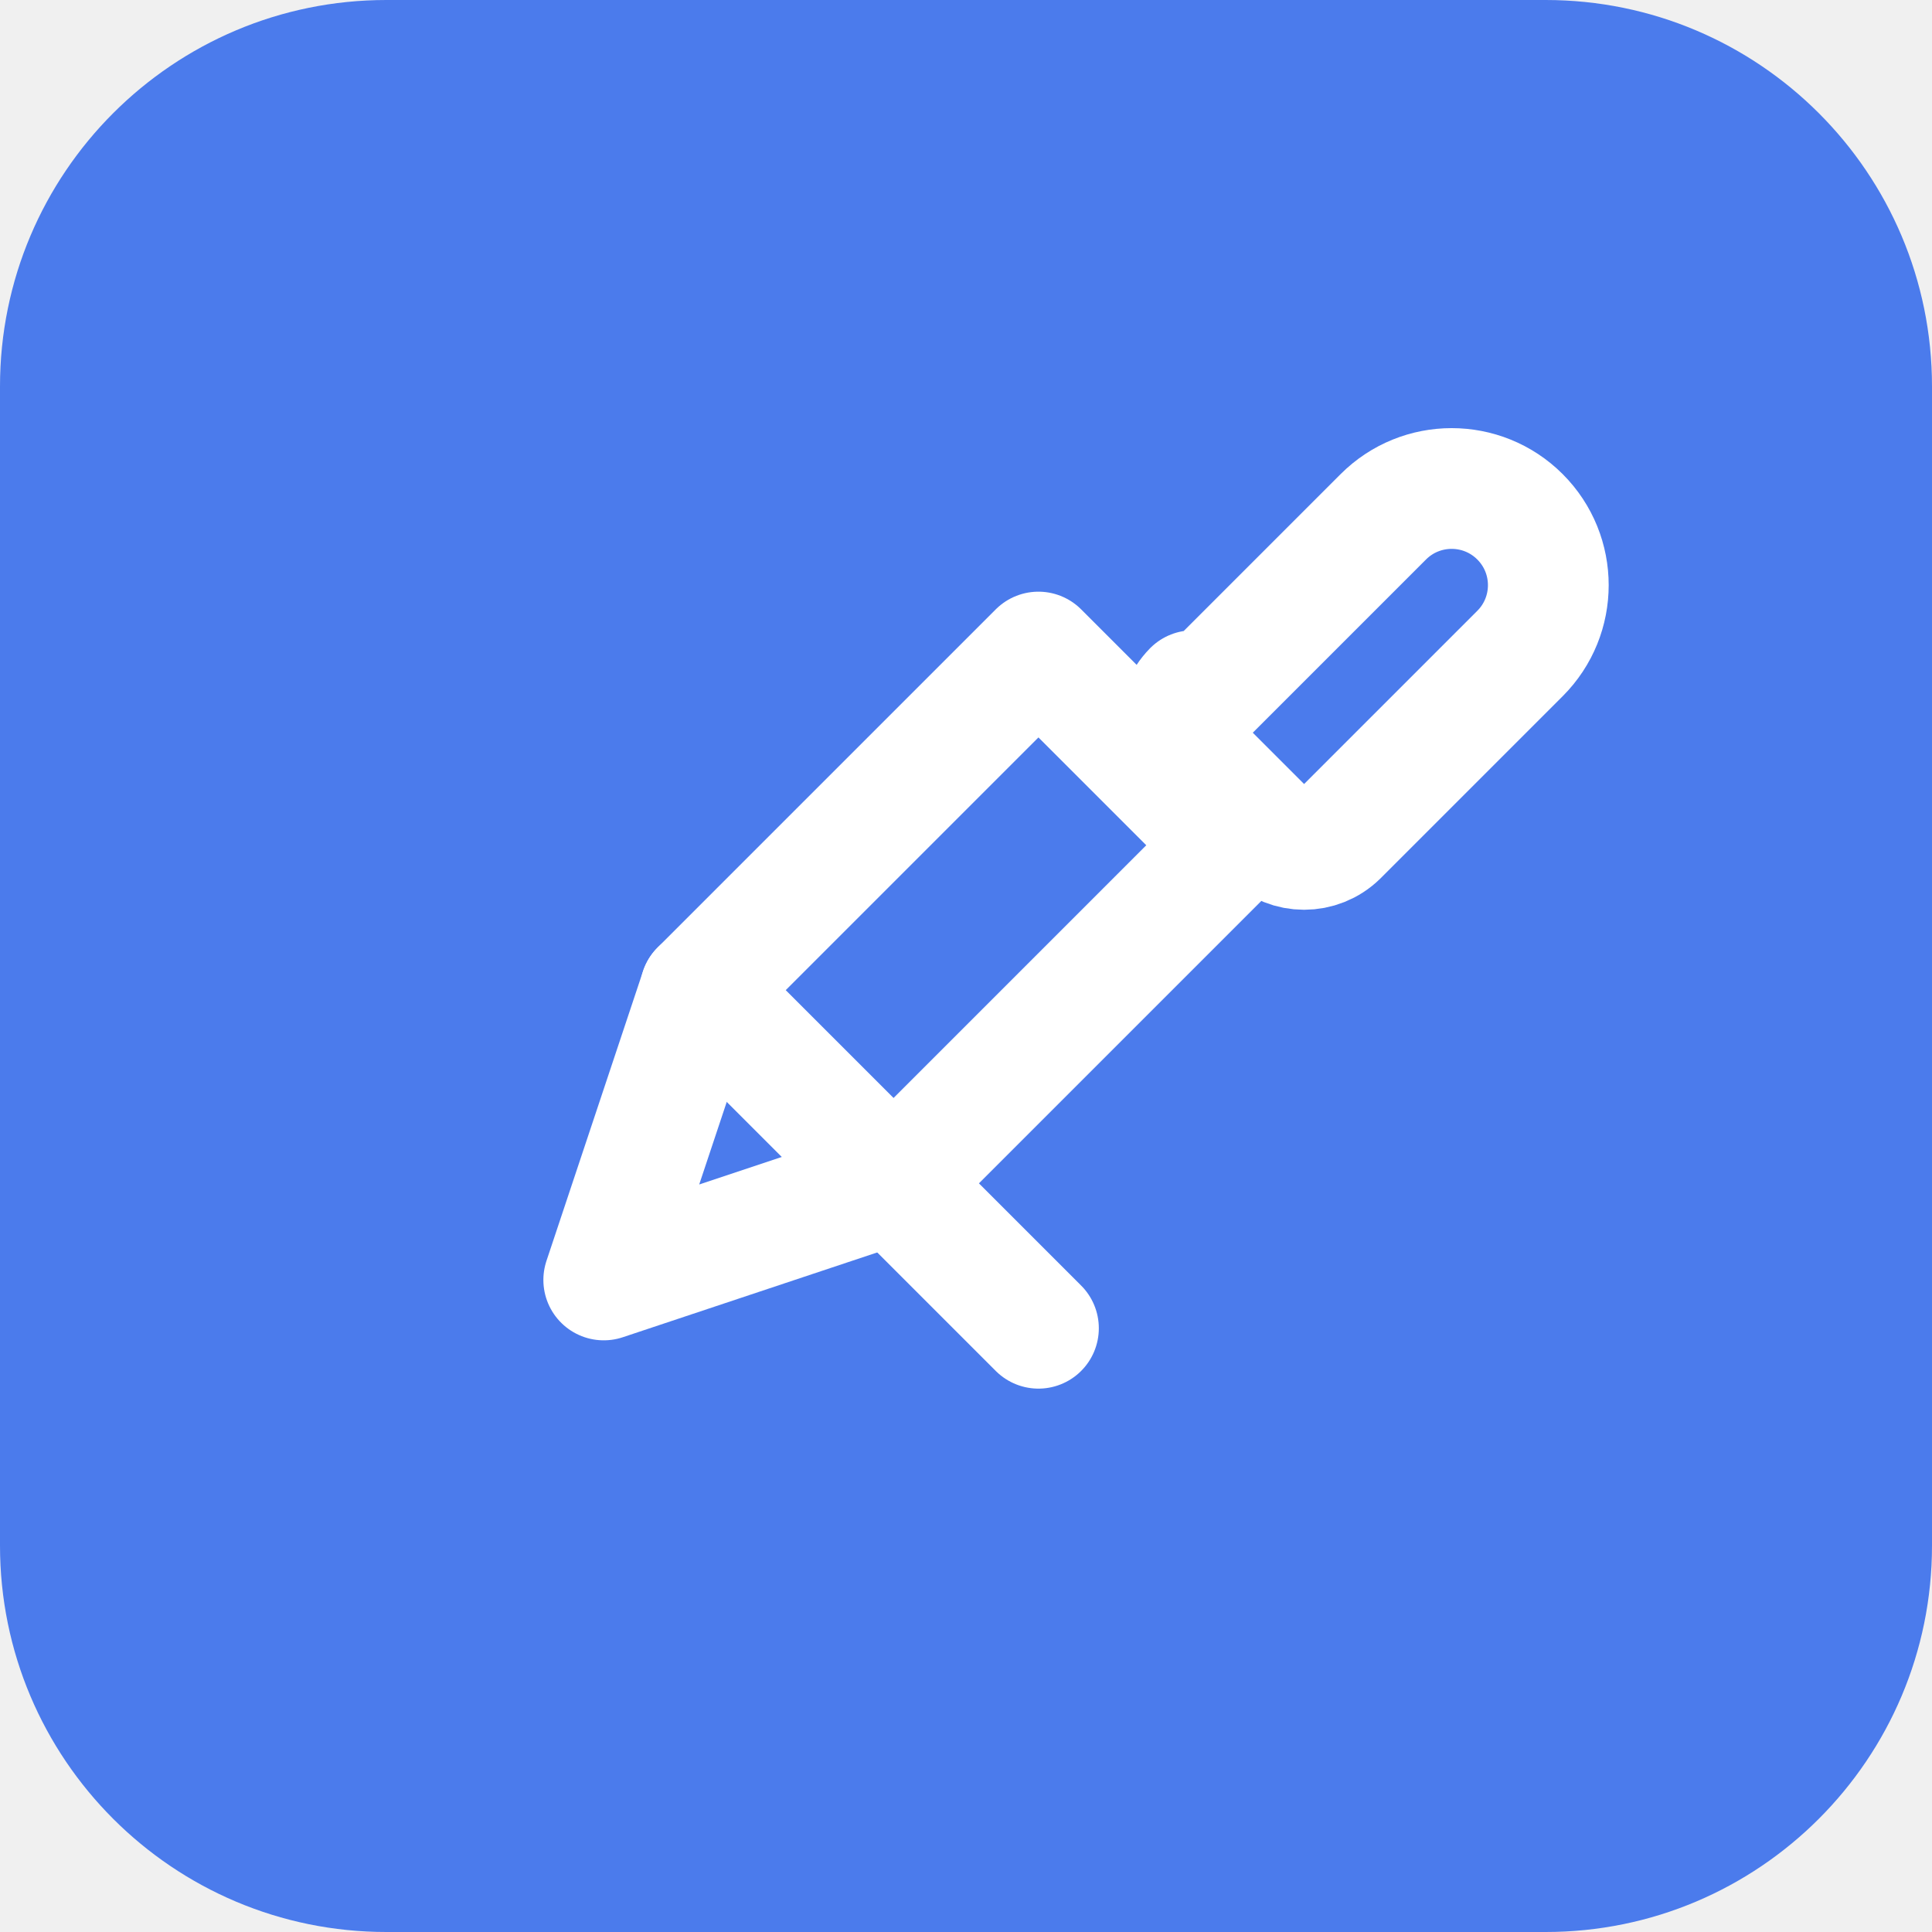
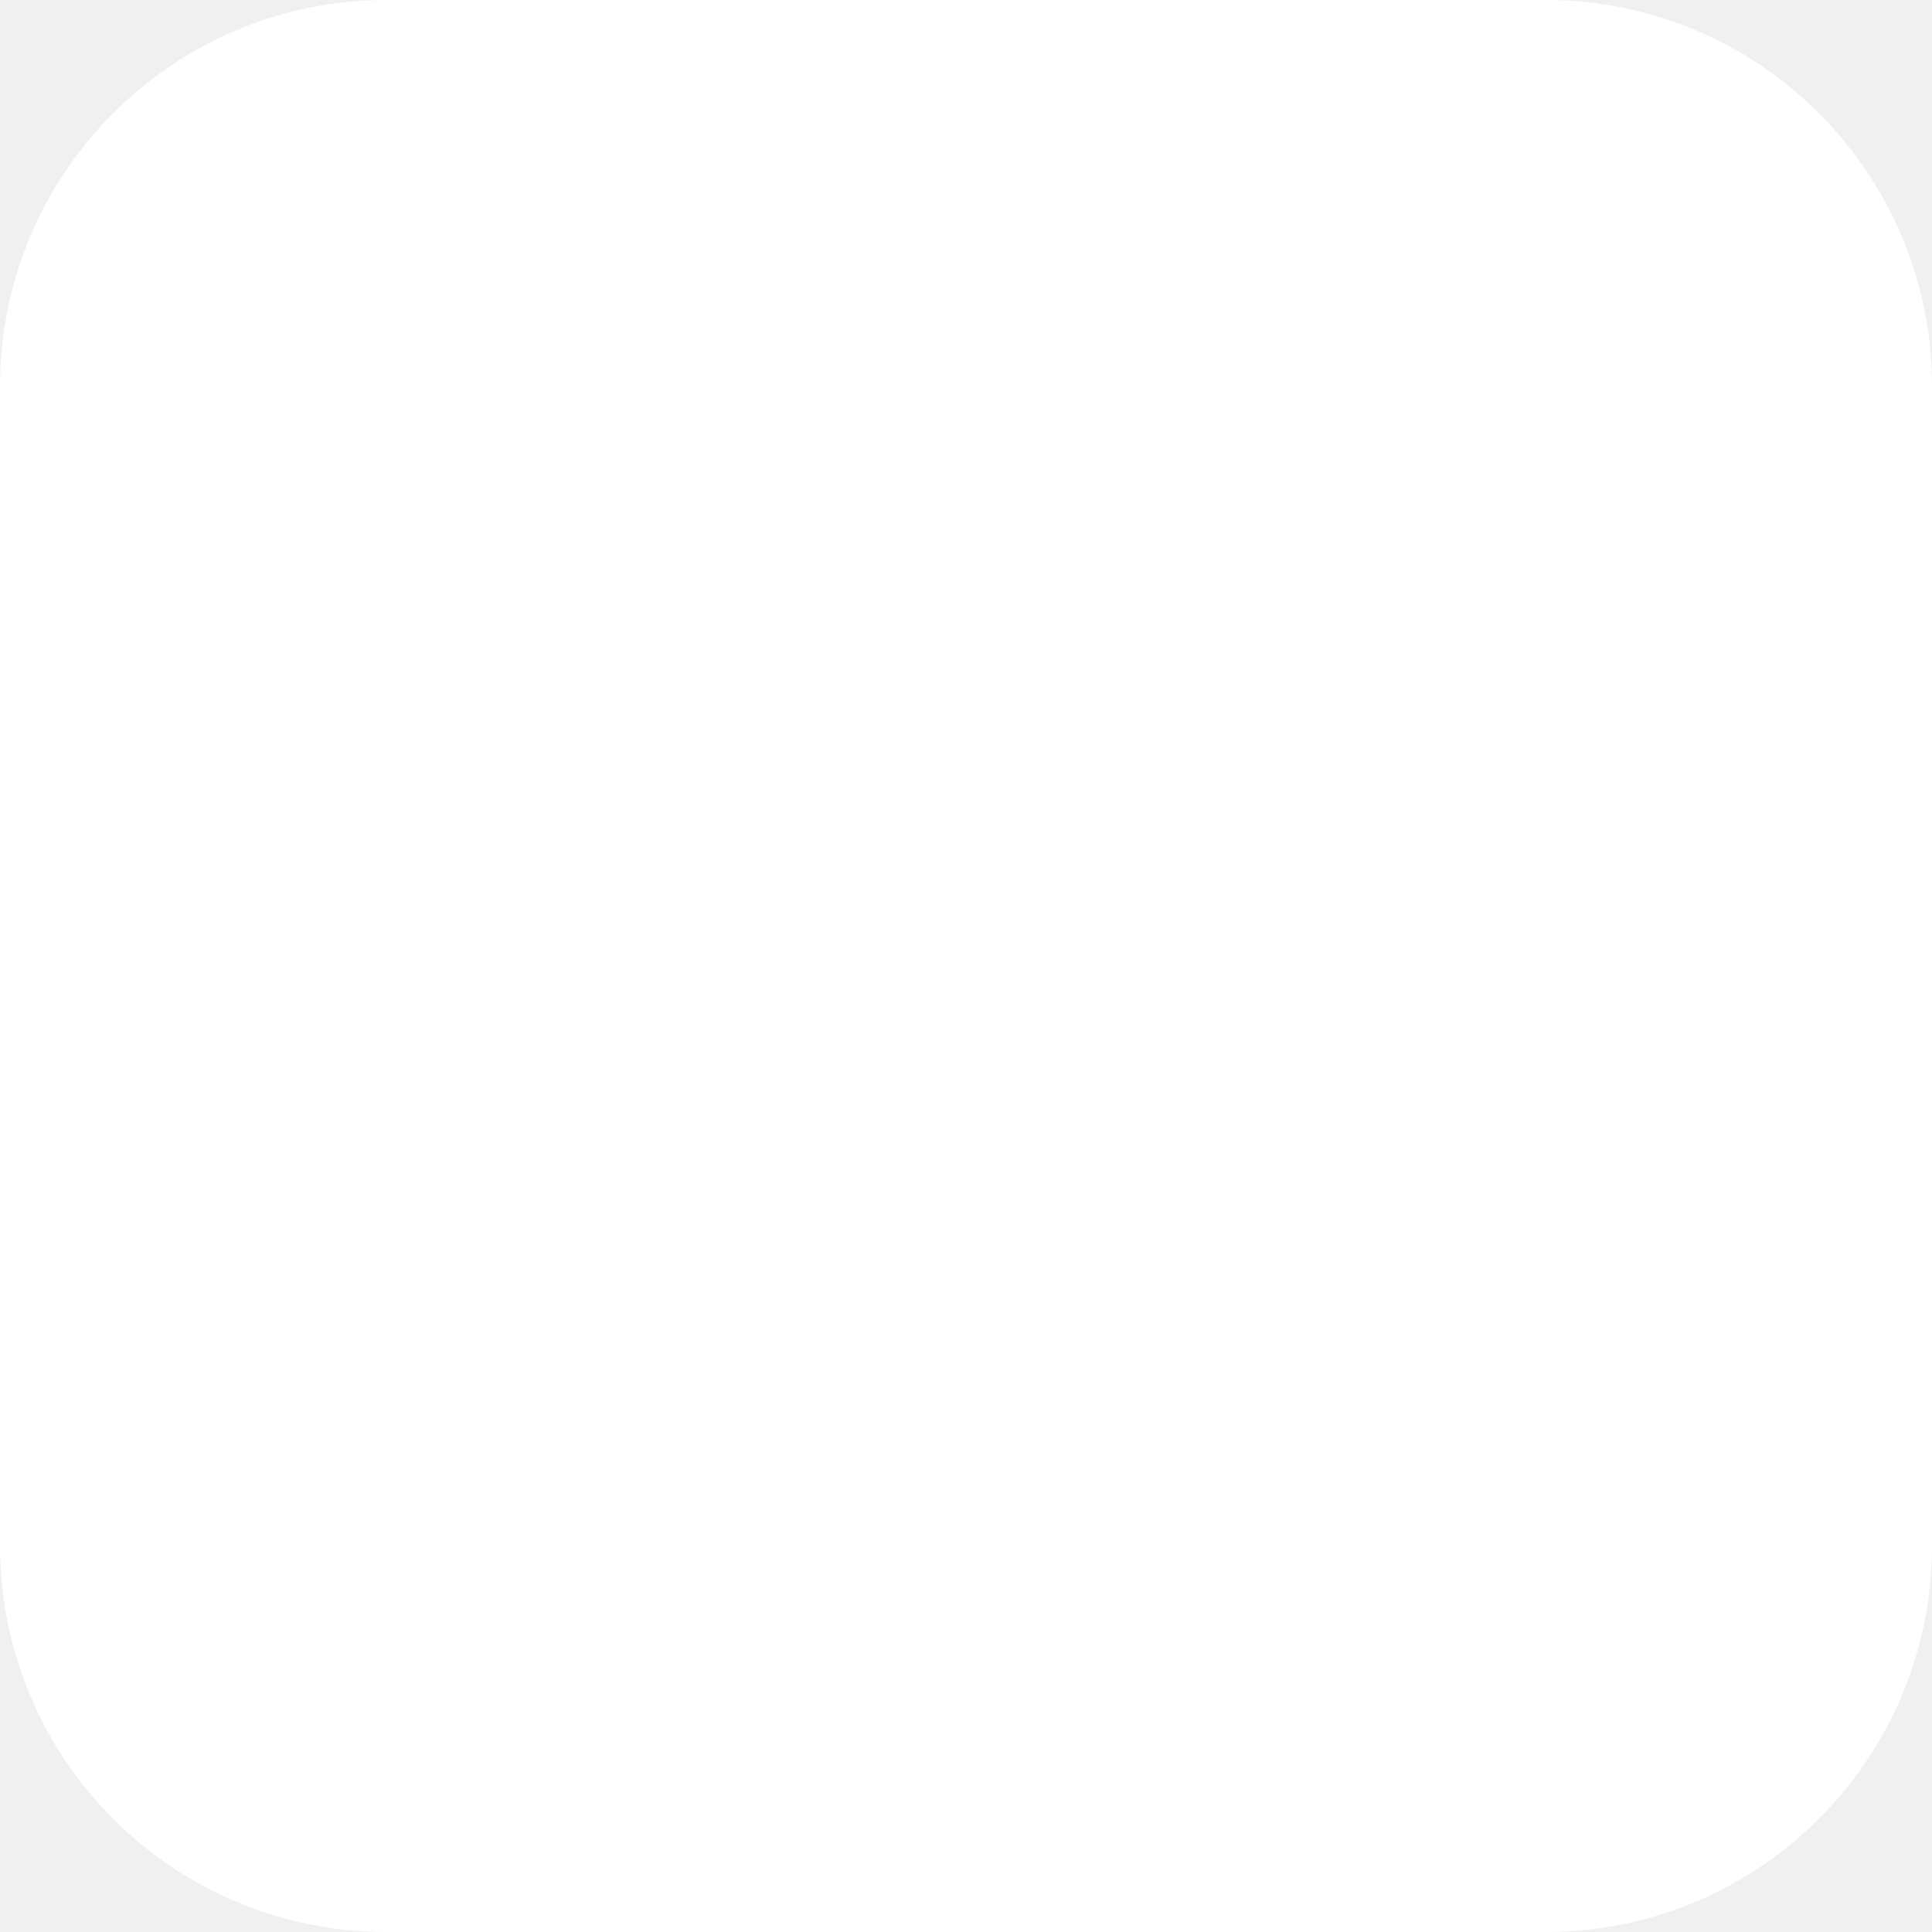
<svg xmlns="http://www.w3.org/2000/svg" viewBox="0 0 100 100">
-   <rect width="100" height="100" rx="20" fill="#4b7bec" />
+   <rect width="100" height="100" rx="20" fill="#ffffff" />
  <g transform="translate(25,20) scale(2.5)" stroke="white" stroke-width="2.5" stroke-linecap="round" stroke-linejoin="round" fill="none">
    <path d="M14.7 6.3a1 1 0 0 0 0 1.4l1.6 1.6a1 1 0 0 0 1.4 0l3.77-3.77a2 2 0 0 0-2.83-2.83l-3.77 3.77z" />
    <path d="M4.5 12.5l7 7" />
    <path d="M4.5 12.5l-2 6 6-2 7-7-4-4-7 7z" />
  </g>
</svg>
